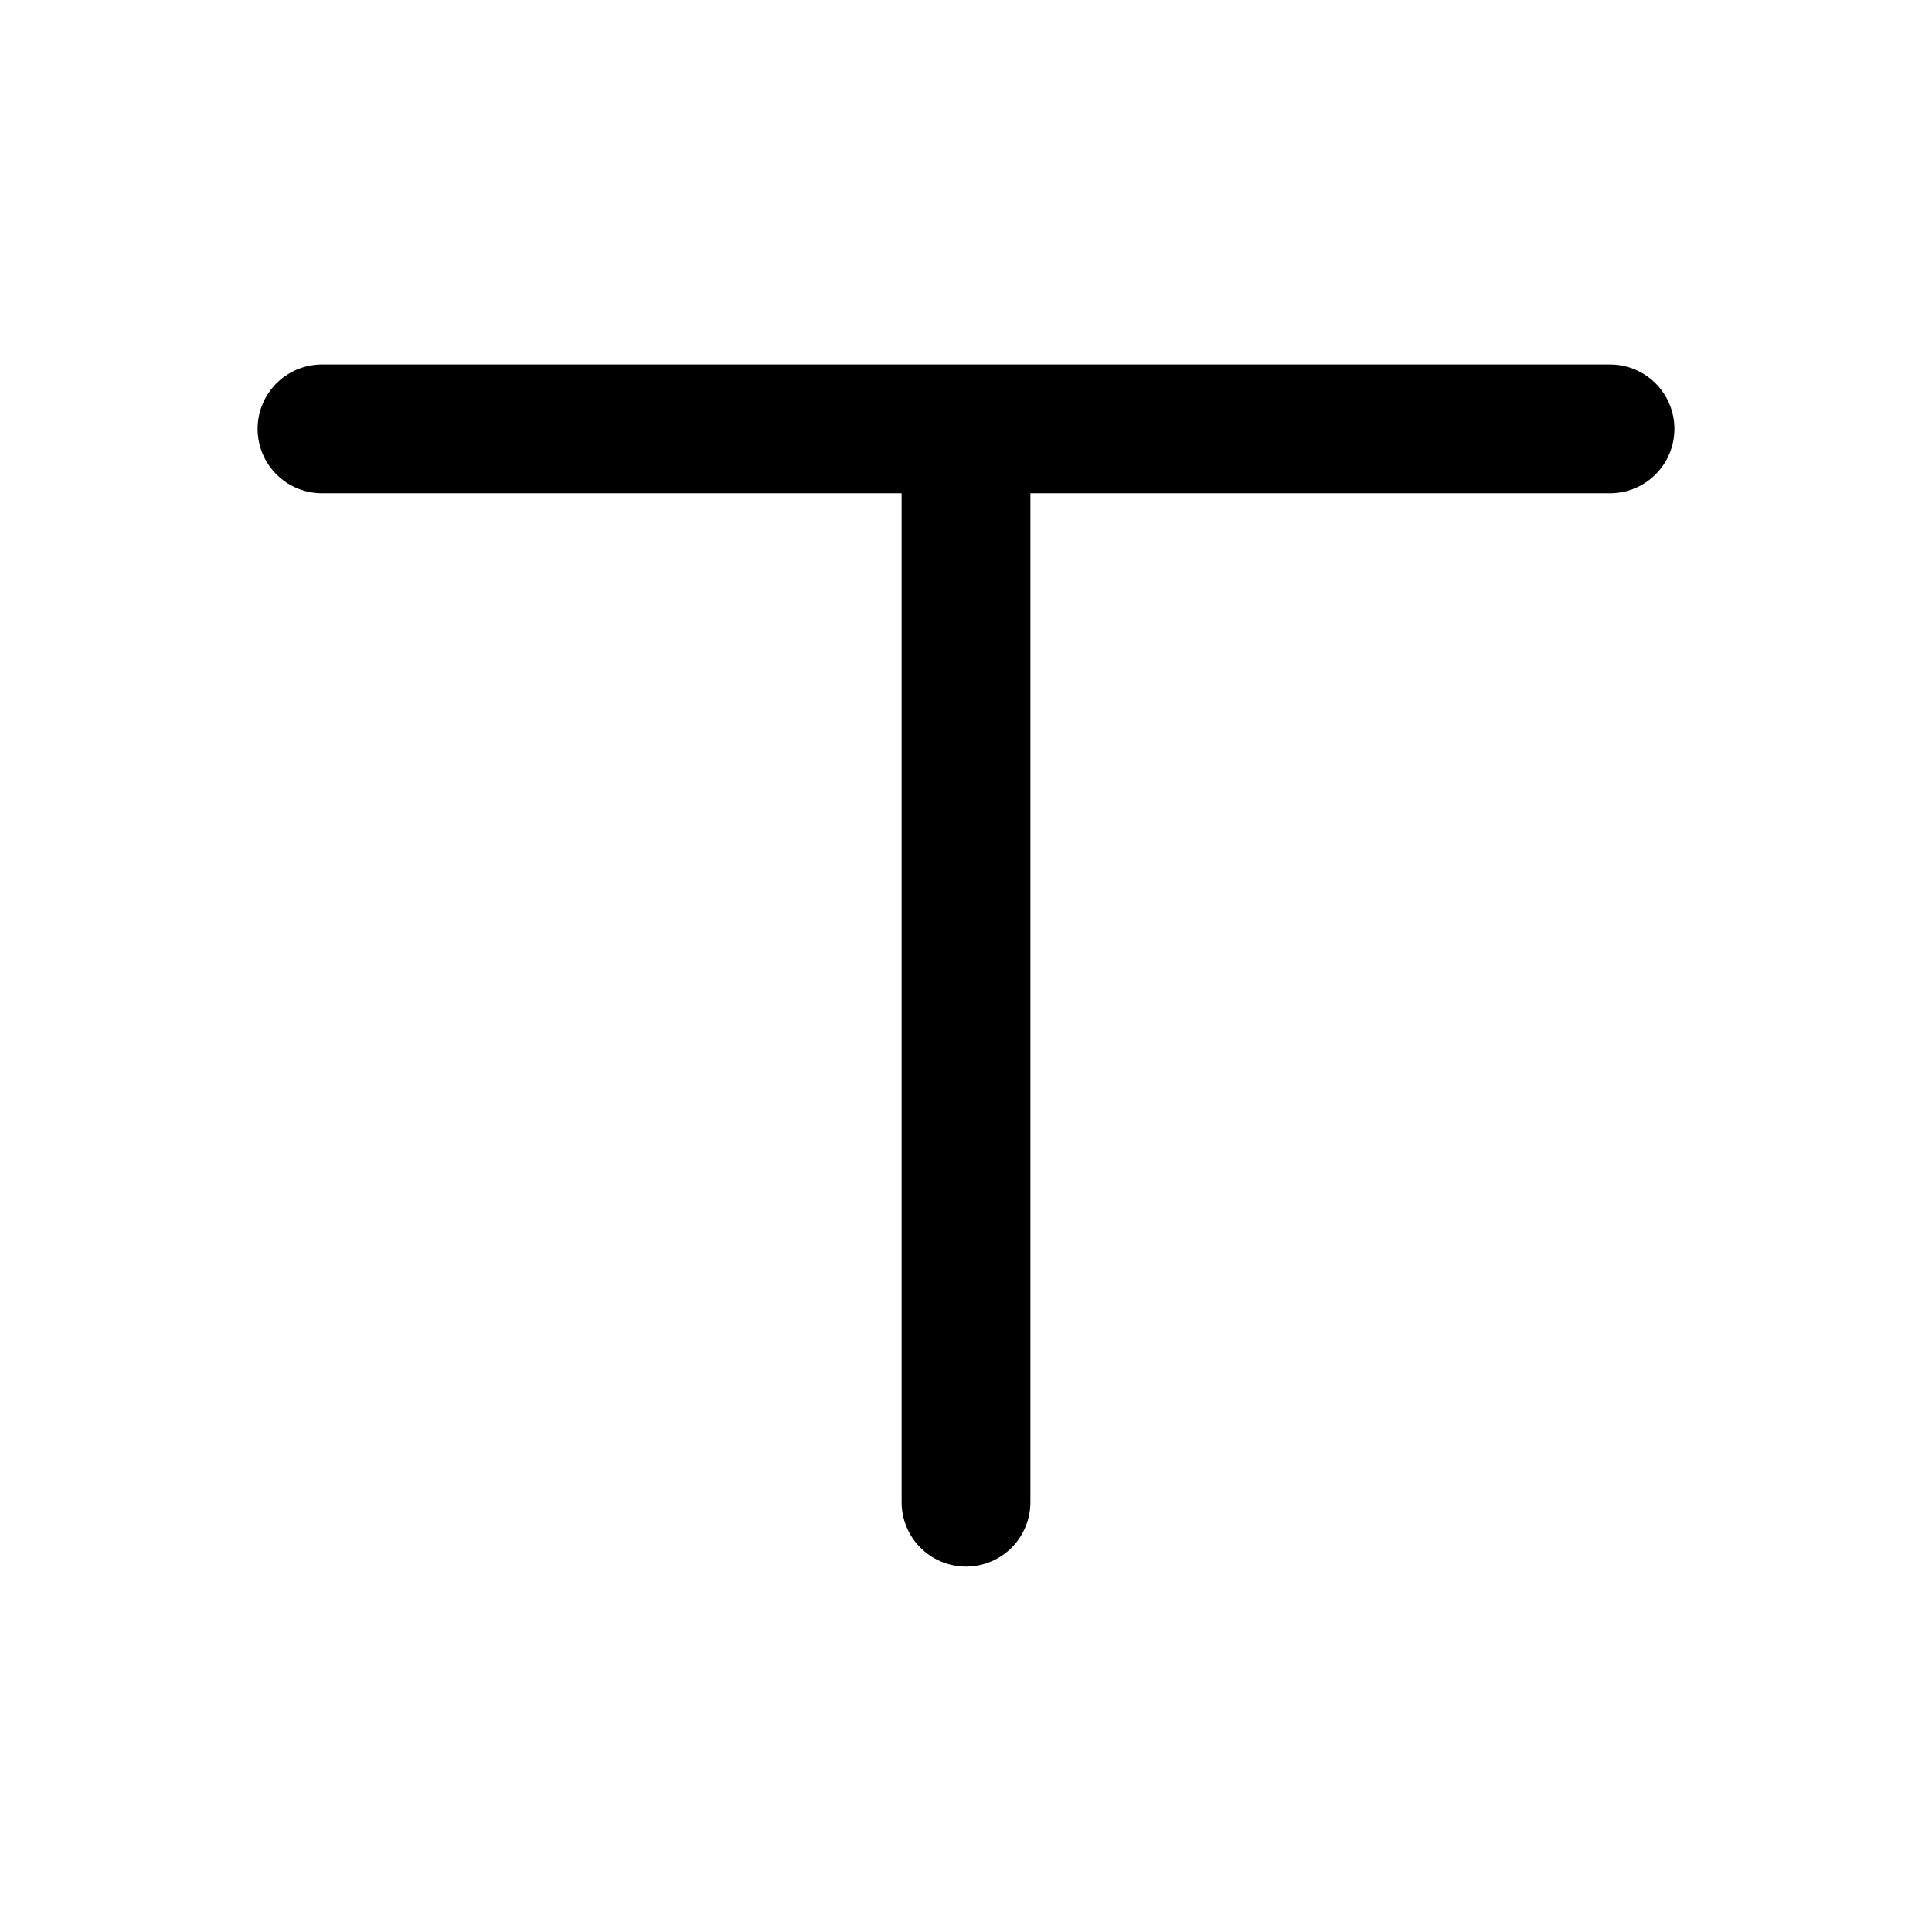
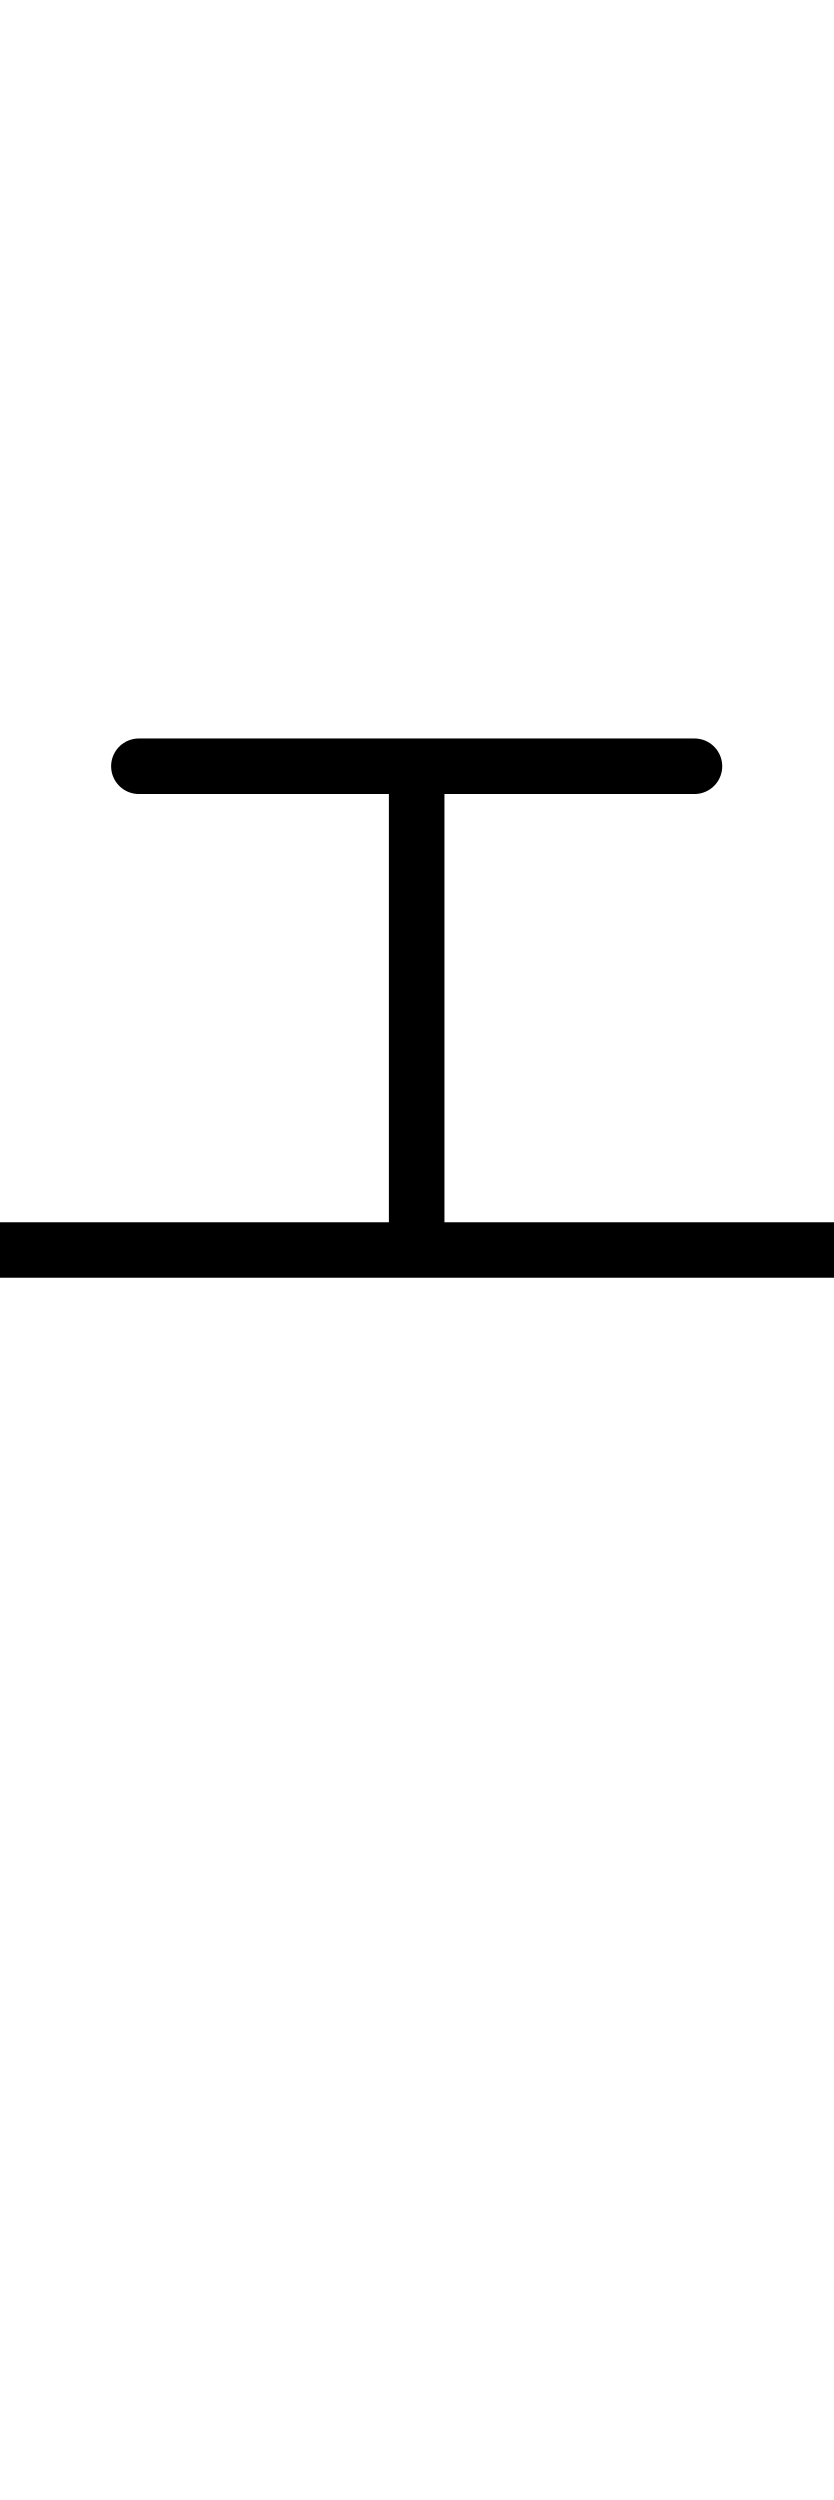
- <svg xmlns="http://www.w3.org/2000/svg" viewBox="0 0 45 45" version="1.1" xml:space="preserve" x="0px" y="0px" width="0.5in" height="0.5in" id="svg2">
+ <svg xmlns="http://www.w3.org/2000/svg" viewBox="0 0 45 135" version="1.1" xml:space="preserve" x="0px" y="0px" width="0.5in" height="1.5in" id="svg2">
  <defs id="defs4">
    <style type="text/css" id="style6">
      path,circle {
        stroke:#000000;
        stroke-width: 3;
        stroke-linecap: round;
        stroke-linejoin: round;
        fill: none
      }</style>
  </defs>
-   <path d="m 22.5,34.989 0,-24" id="path8" style="fill:none;stroke:#000000;stroke-width:3;stroke-linecap:round;stroke-linejoin:round" />
-   <path d="m 7.5,9.989 30,0" id="path10" style="fill:none;stroke:#000000;stroke-width:3;stroke-linecap:round;stroke-linejoin:round" />
+   <g id="g1" transform="translate(0,31.38856)">
+     <path d="M 22.5,34.989 V 10.989" id="path8" style="fill:none;stroke:#000000;stroke-width:3;stroke-linecap:round;stroke-linejoin:round" />
+     <path d="M 7.5,9.989 H 37.5" id="path10" style="fill:none;stroke:#000000;stroke-width:3;stroke-linecap:round;stroke-linejoin:round" />
+   </g>
+   <path style="fill:#ff2a2a;stroke-width:2.994" d="M -0.528,67.5 H 45.089" id="path1" />
</svg>
